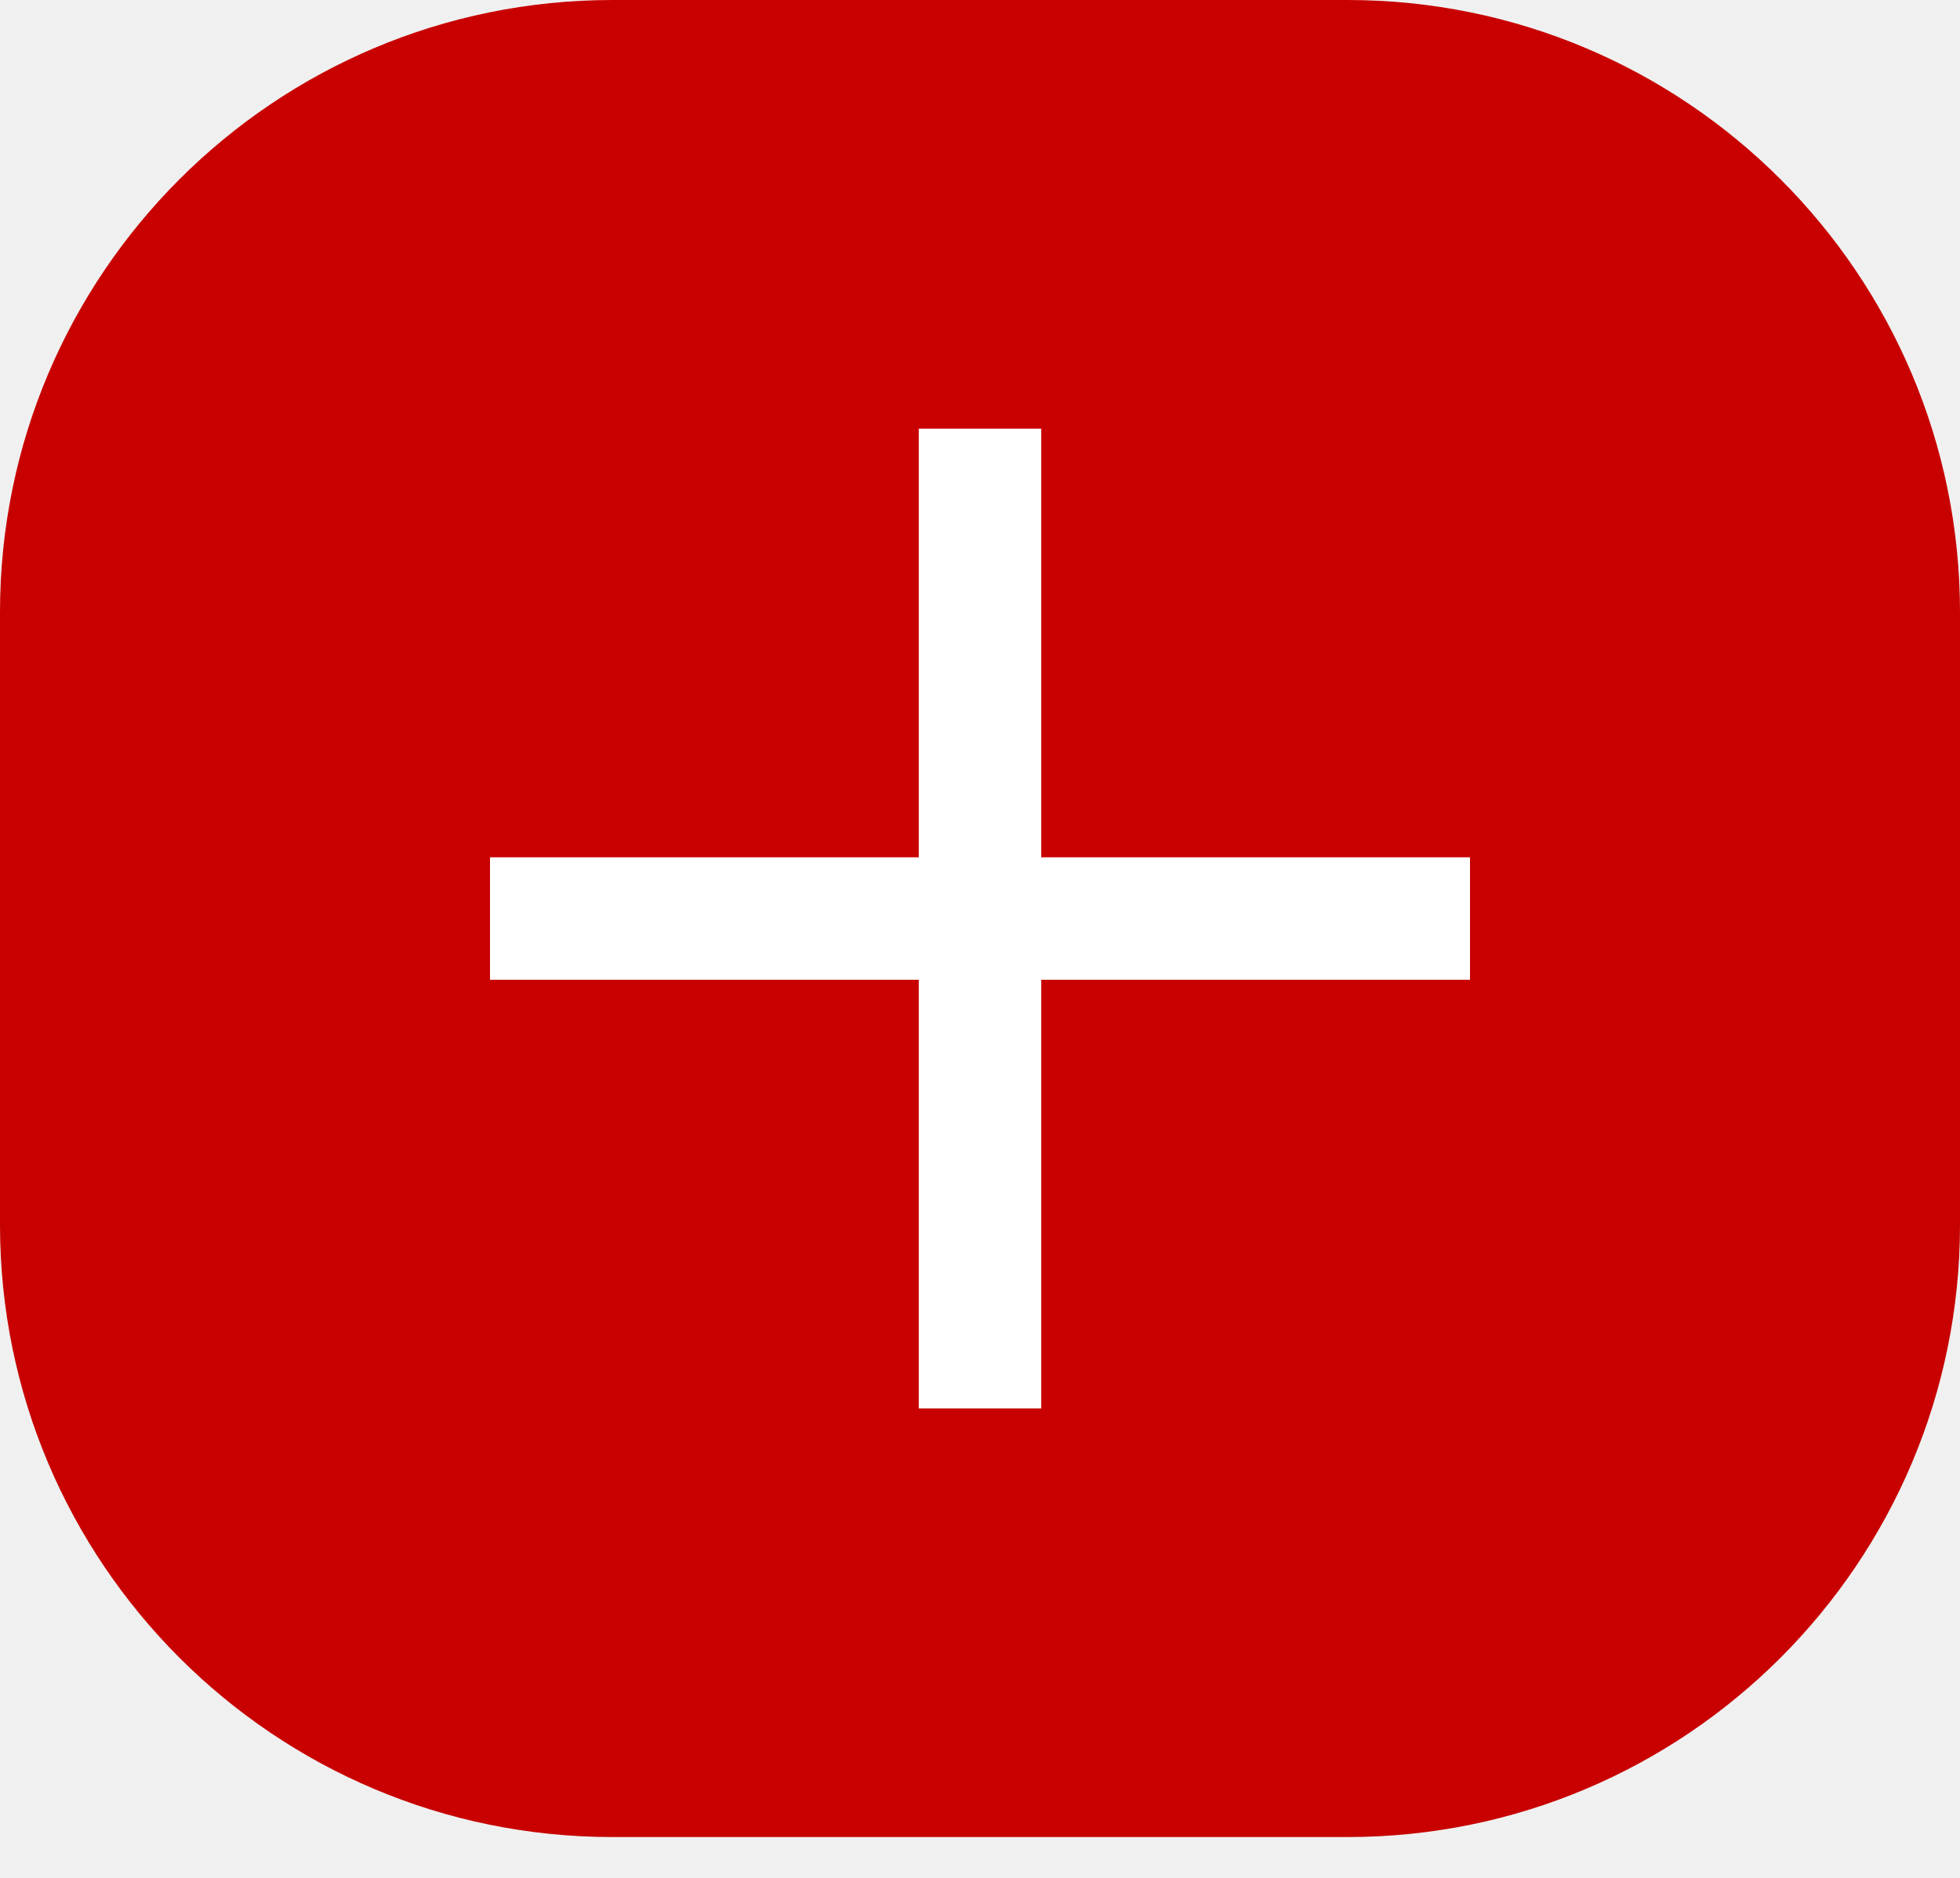
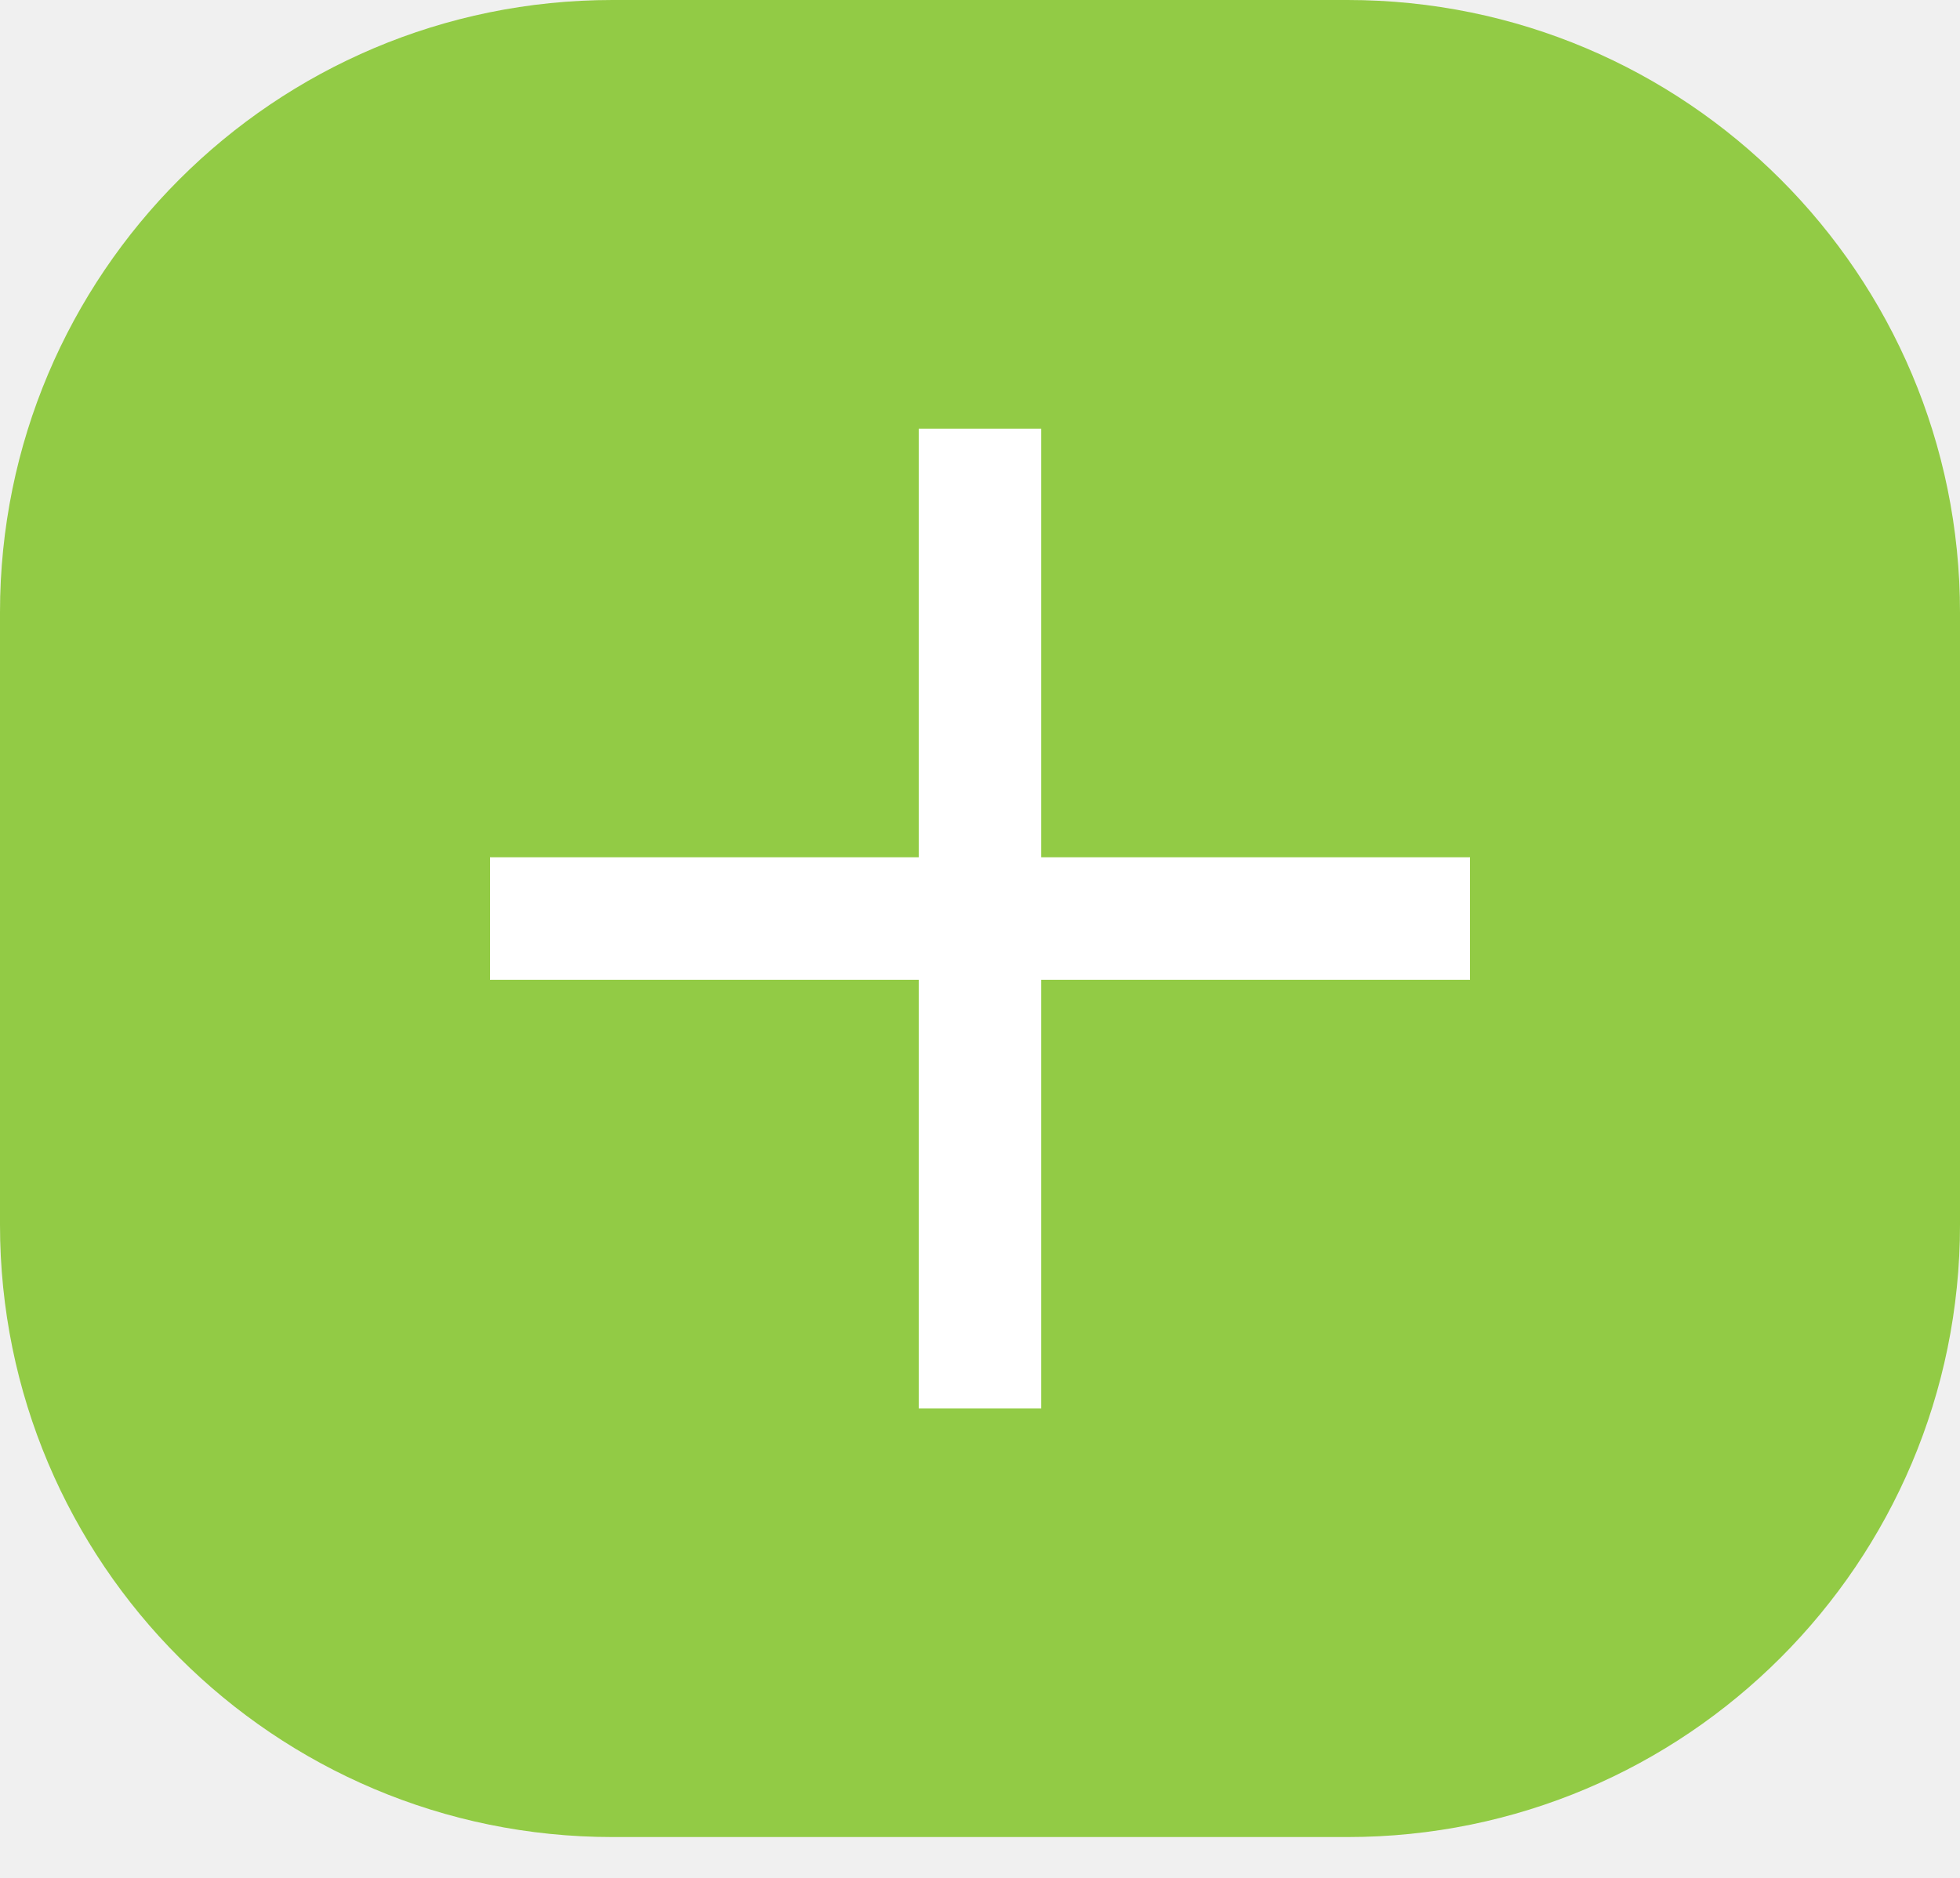
<svg xmlns="http://www.w3.org/2000/svg" width="24" height="23" viewBox="0 0 24 23" fill="none">
-   <rect width="24" height="22.5" rx="7.5" fill="#C80000" />
+   <rect width="24" height="22.5" rx="7.5" fill="#92CB45" />
  <path fill-rule="evenodd" clip-rule="evenodd" d="M12.75 5.25H11.25V10.5H6V12H11.25V17.25H12.75V12H18V10.5H12.75V5.25Z" fill="white" />
</svg>
